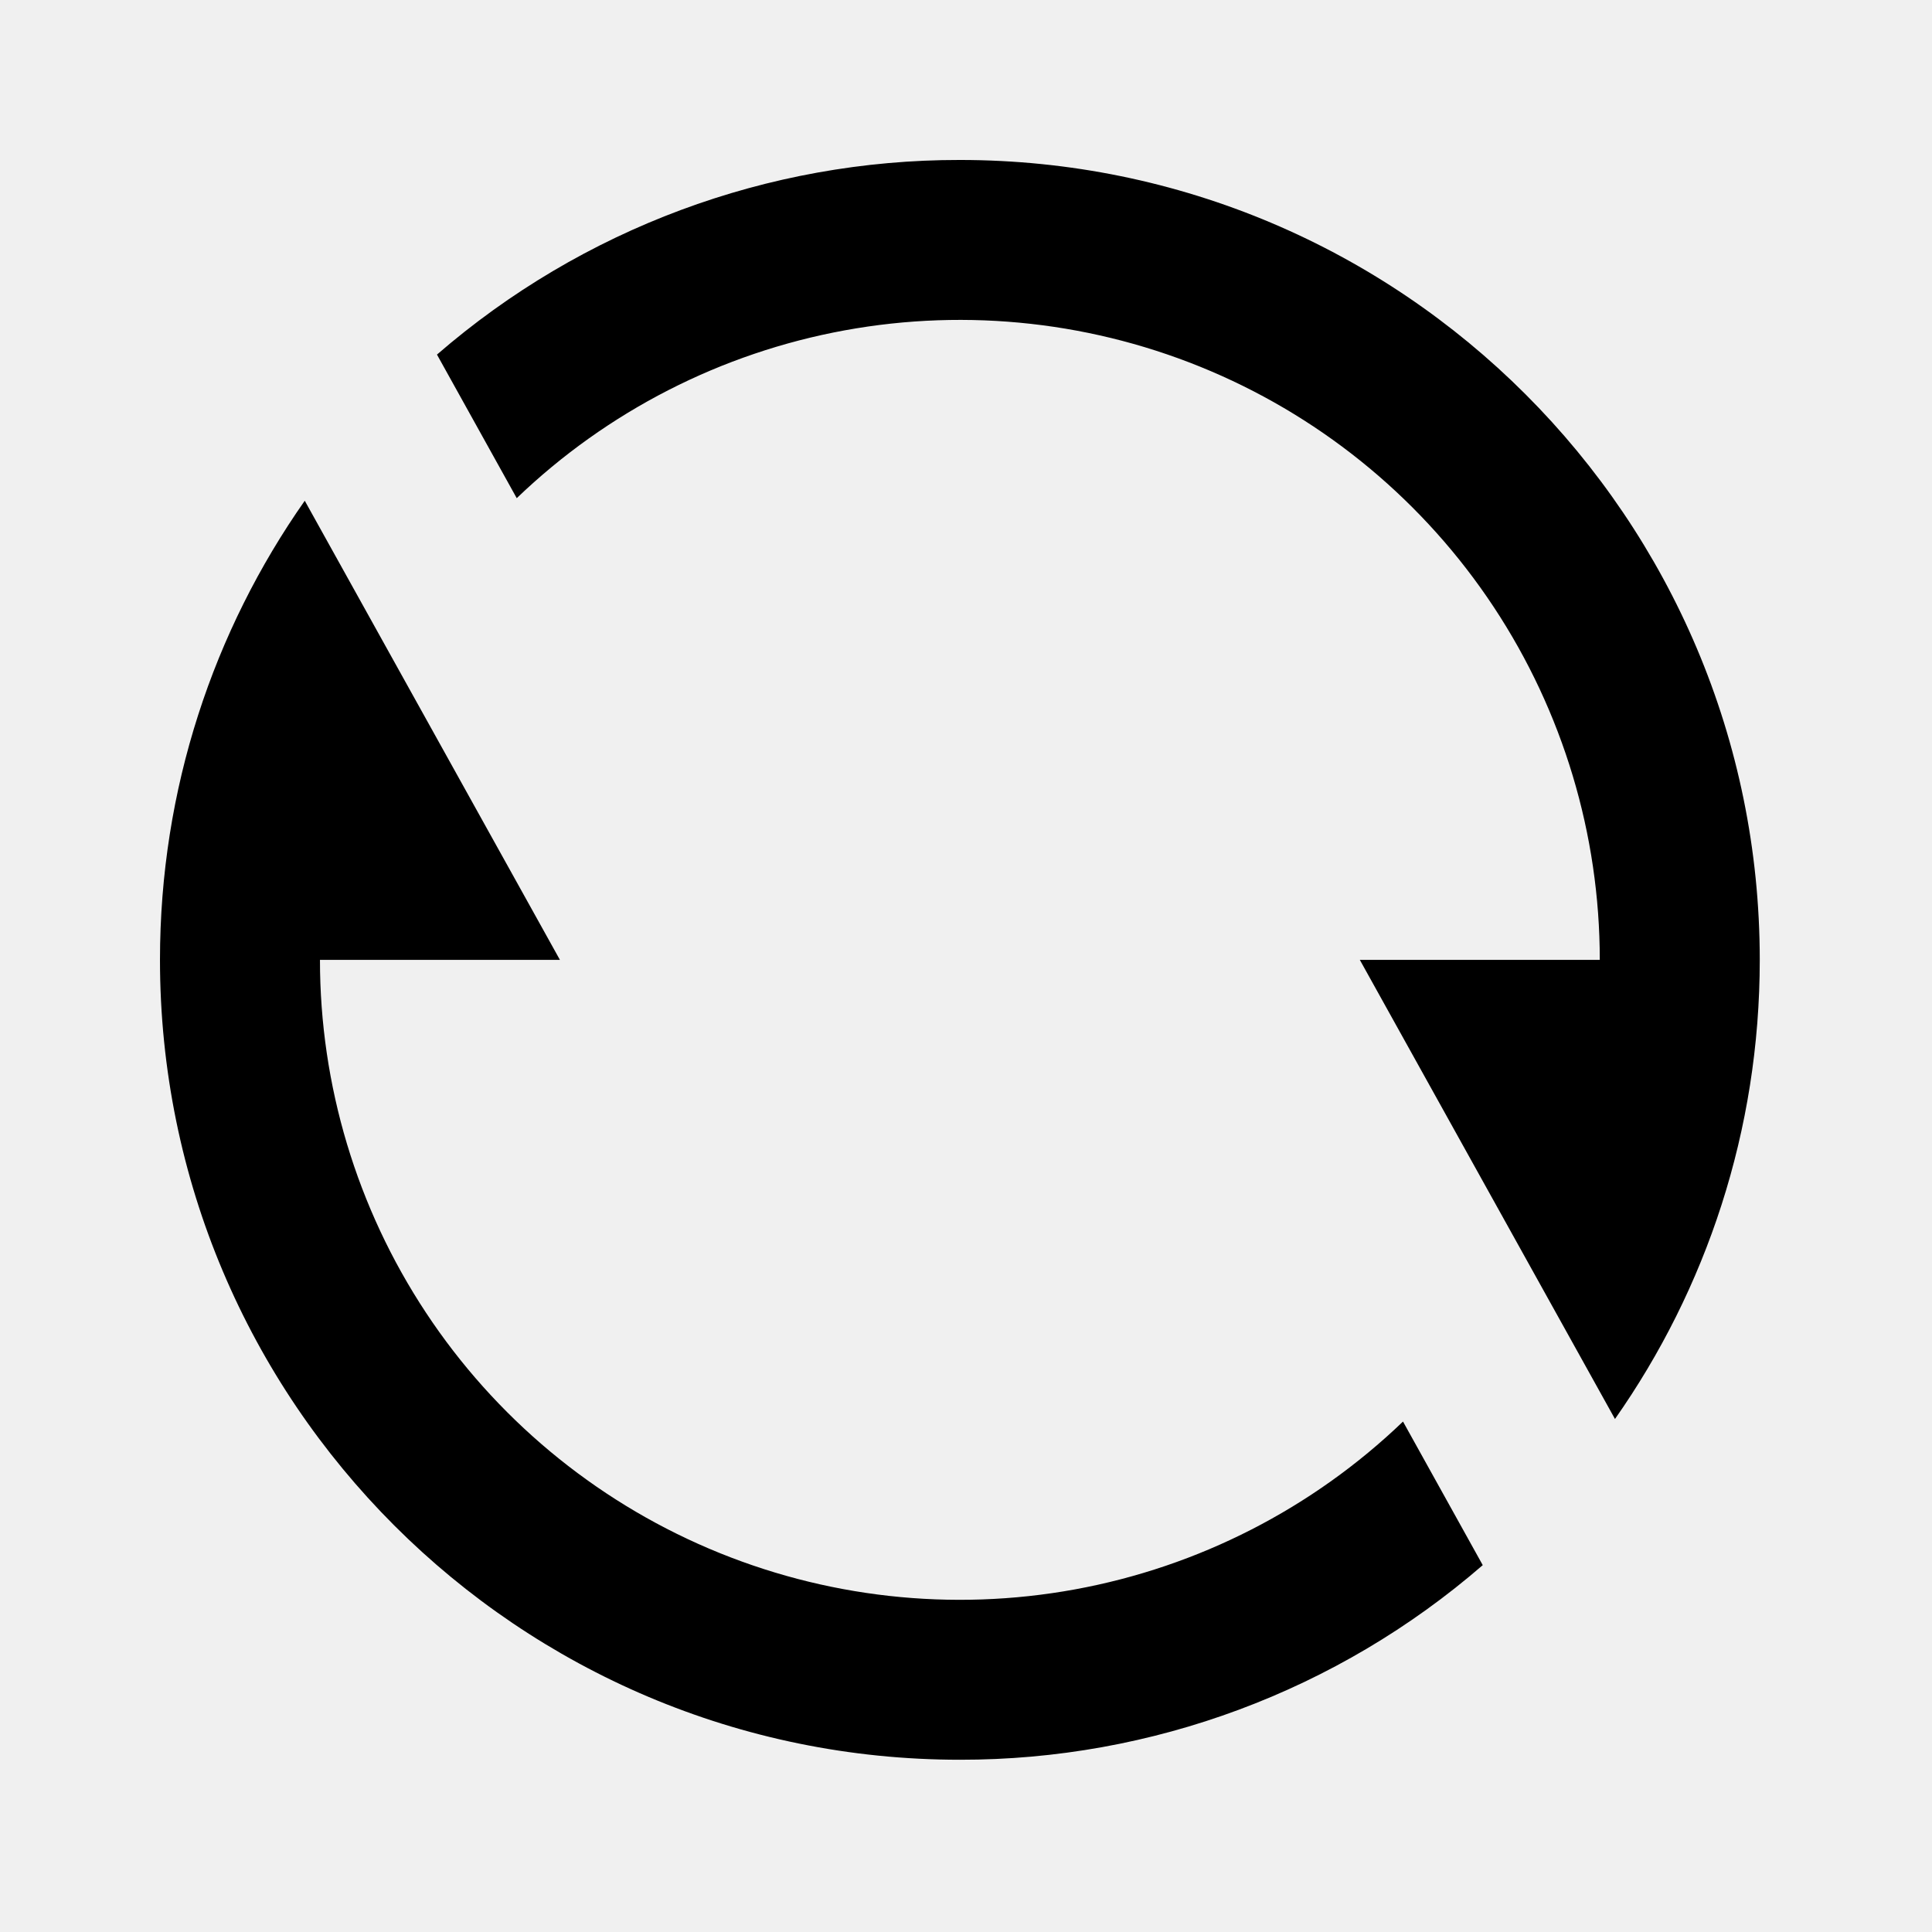
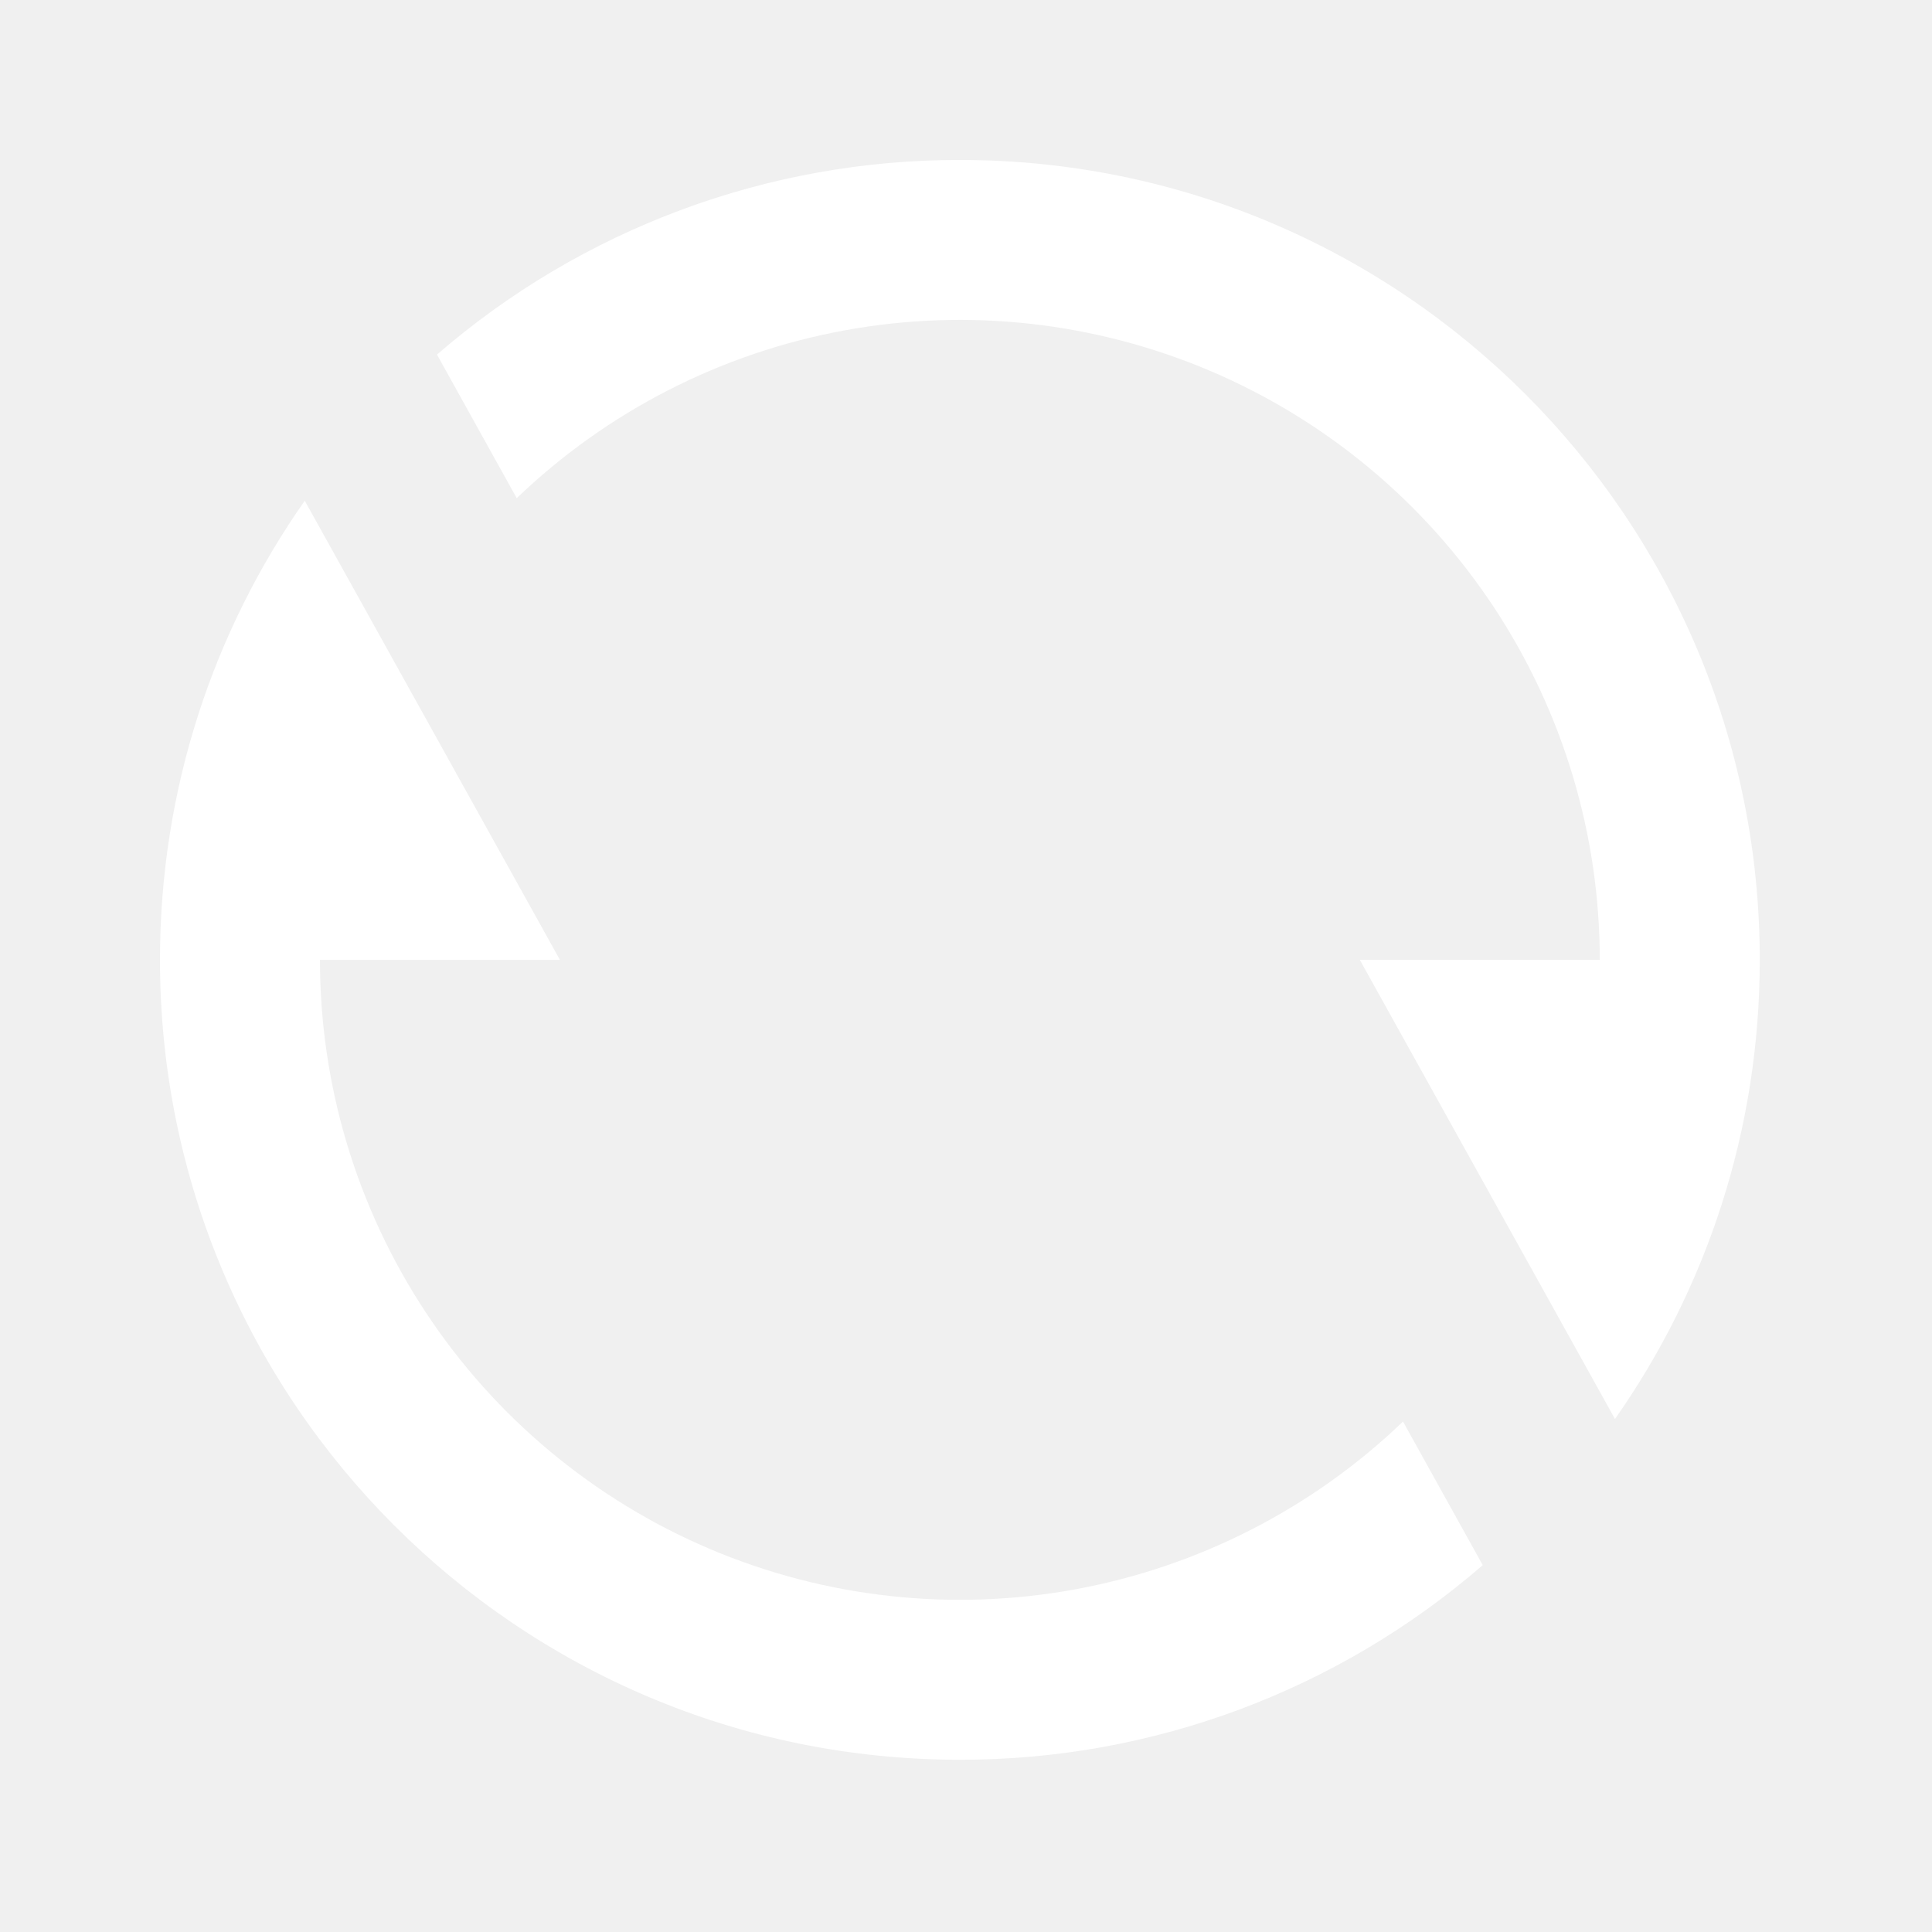
<svg xmlns="http://www.w3.org/2000/svg" width="113" height="113" viewBox="0 0 113 113" fill="none">
-   <path d="M25.558 20.739C34.048 13.383 44.908 9.341 56.141 9.356C81.98 9.356 102.926 30.302 102.926 56.141C102.926 66.134 99.791 75.397 94.458 82.995L79.534 56.141H93.569C93.57 48.803 91.413 41.627 87.368 35.505C83.323 29.384 77.568 24.586 70.819 21.708C64.069 18.831 56.622 18.001 49.404 19.322C42.187 20.642 35.516 24.056 30.223 29.137L25.558 20.739ZM86.724 91.543C78.235 98.899 67.374 102.941 56.141 102.925C30.302 102.925 9.357 81.98 9.357 56.141C9.357 46.148 12.492 36.884 17.825 29.287L32.749 56.141H18.714C18.713 63.478 20.869 70.654 24.914 76.776C28.959 82.898 34.714 87.696 41.464 90.574C48.214 93.451 55.661 94.281 62.879 92.96C70.096 91.639 76.766 88.226 82.06 83.145L86.724 91.543Z" fill="black" />
+   <path d="M25.558 20.739C34.048 13.383 44.908 9.341 56.141 9.356C81.98 9.356 102.926 30.302 102.926 56.141C102.926 66.134 99.791 75.397 94.458 82.995L79.534 56.141H93.569C93.57 48.803 91.413 41.627 87.368 35.505C83.323 29.384 77.568 24.586 70.819 21.708C64.069 18.831 56.622 18.001 49.404 19.322C42.187 20.642 35.516 24.056 30.223 29.137L25.558 20.739ZM86.724 91.543C78.235 98.899 67.374 102.941 56.141 102.925C30.302 102.925 9.357 81.98 9.357 56.141C9.357 46.148 12.492 36.884 17.825 29.287L32.749 56.141H18.714C18.713 63.478 20.869 70.654 24.914 76.776C28.959 82.898 34.714 87.696 41.464 90.574C48.214 93.451 55.661 94.281 62.879 92.96C70.096 91.639 76.766 88.226 82.06 83.145L86.724 91.543Z" fill="white" />
</svg>
